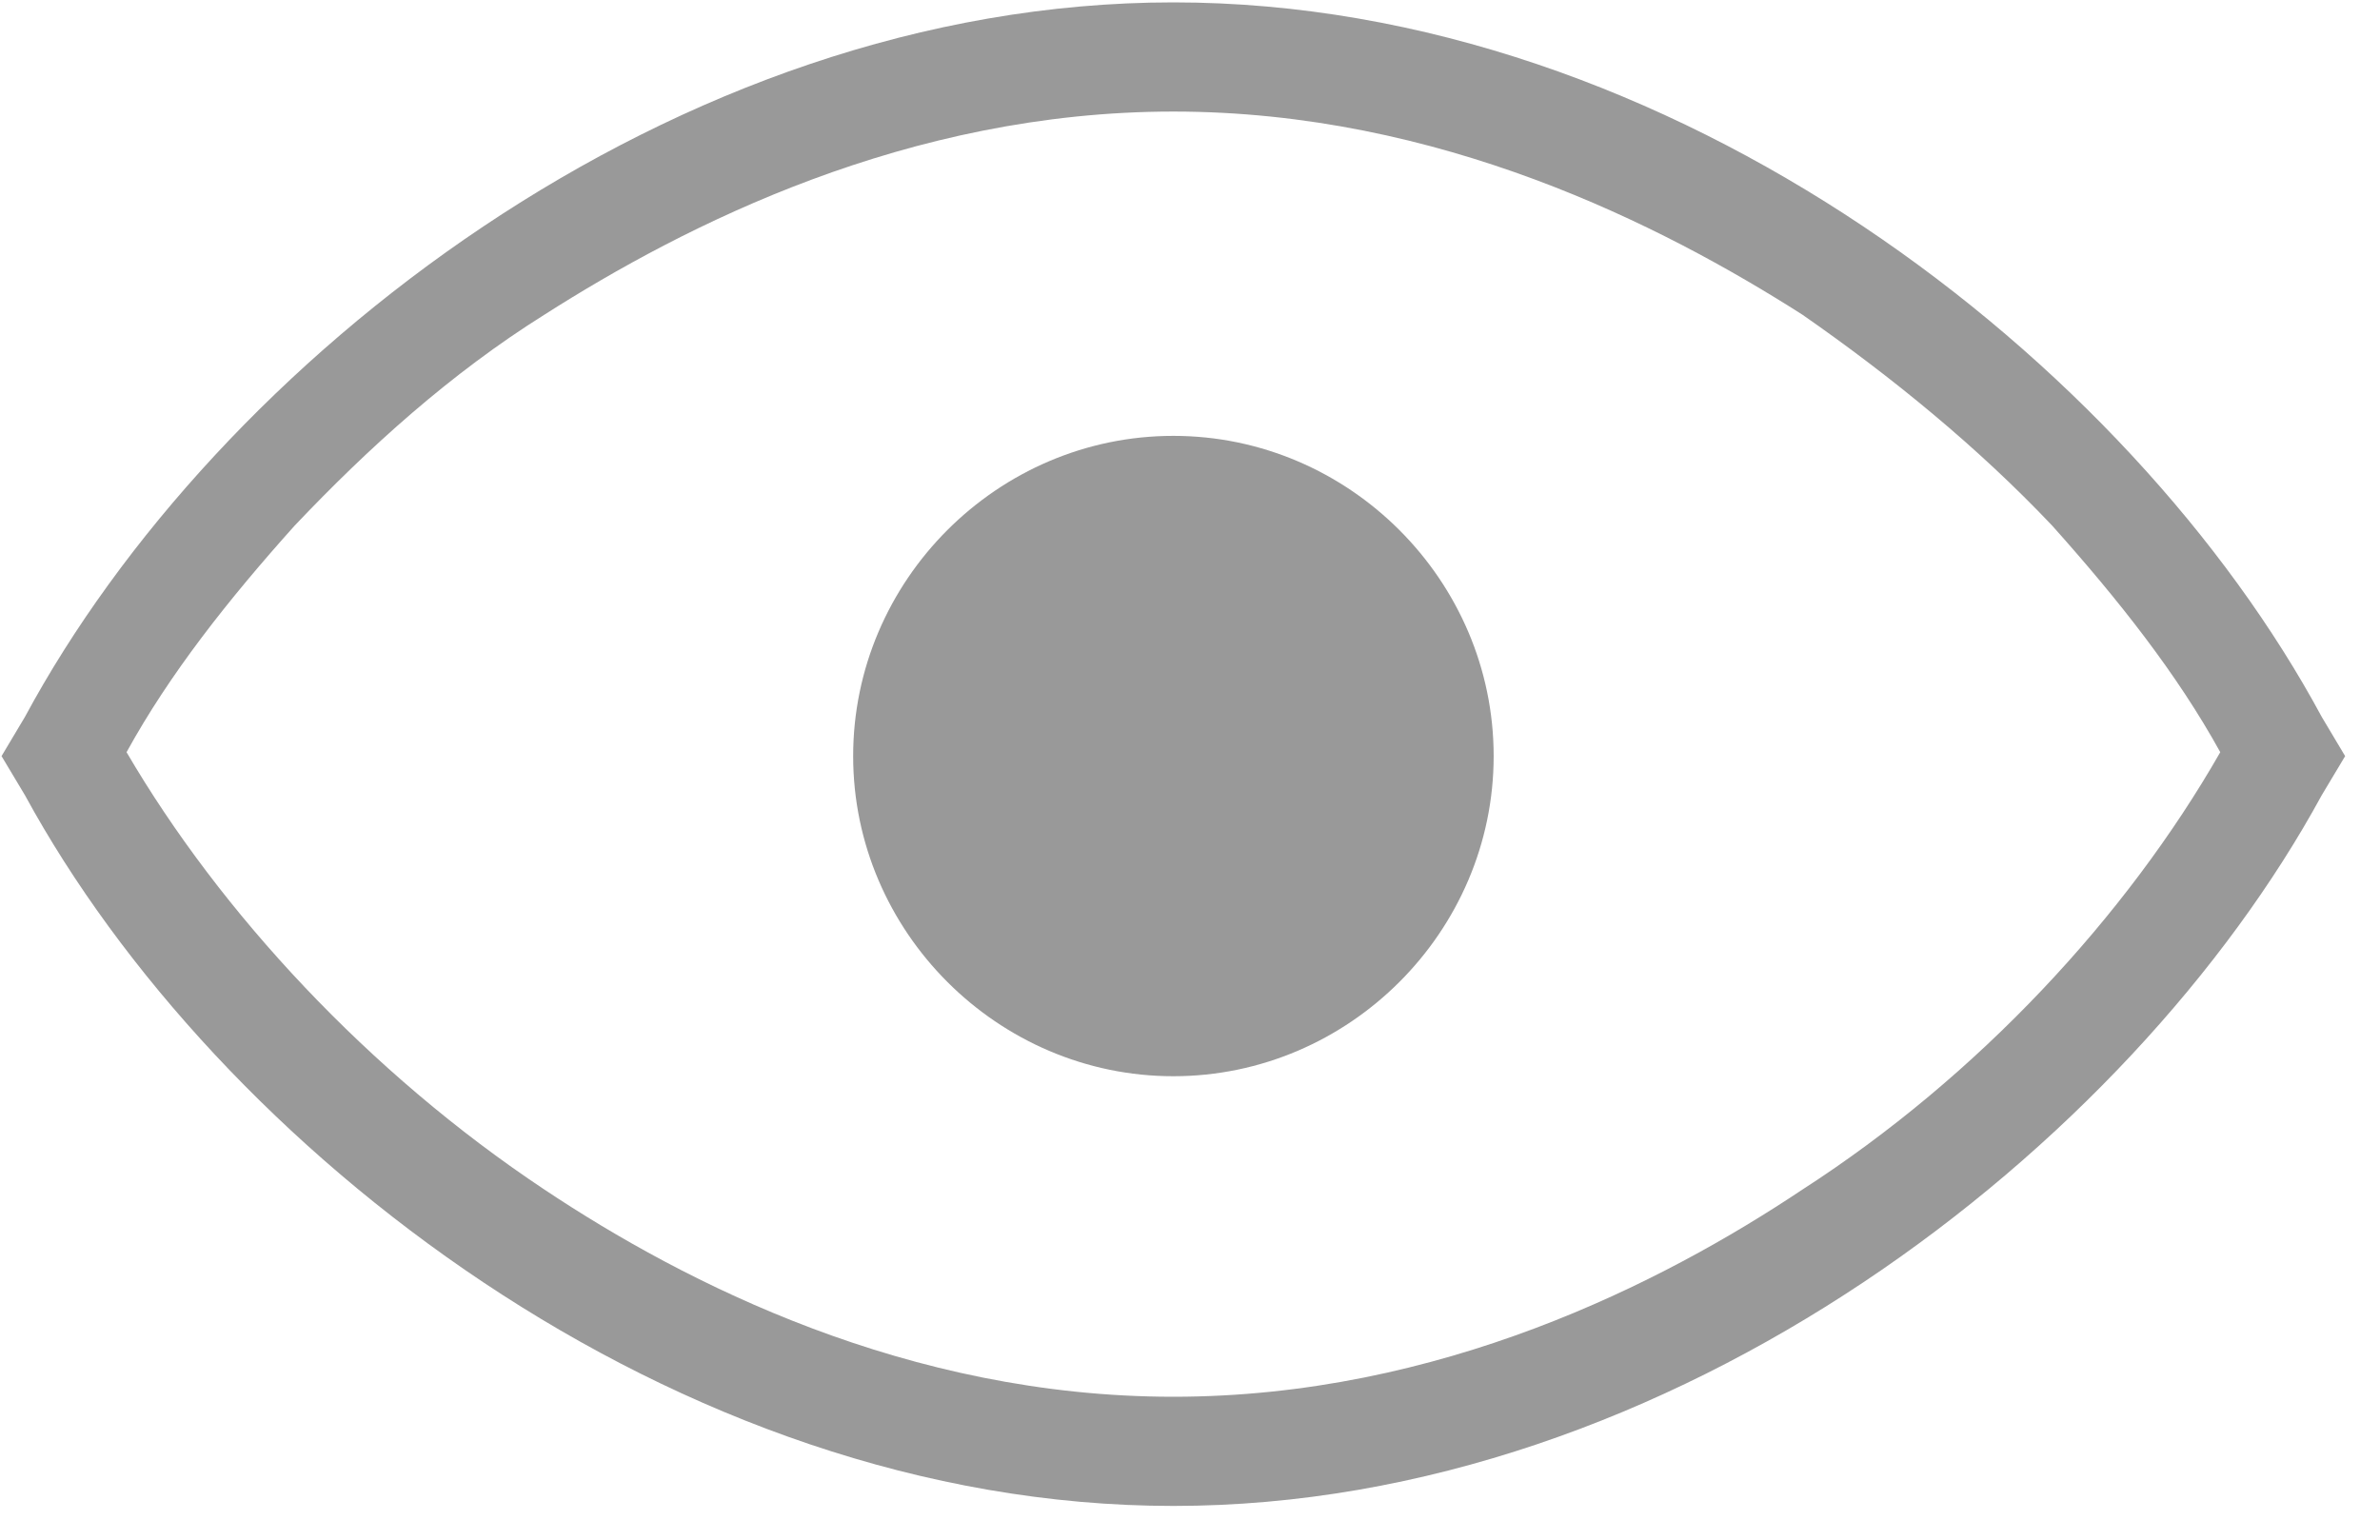
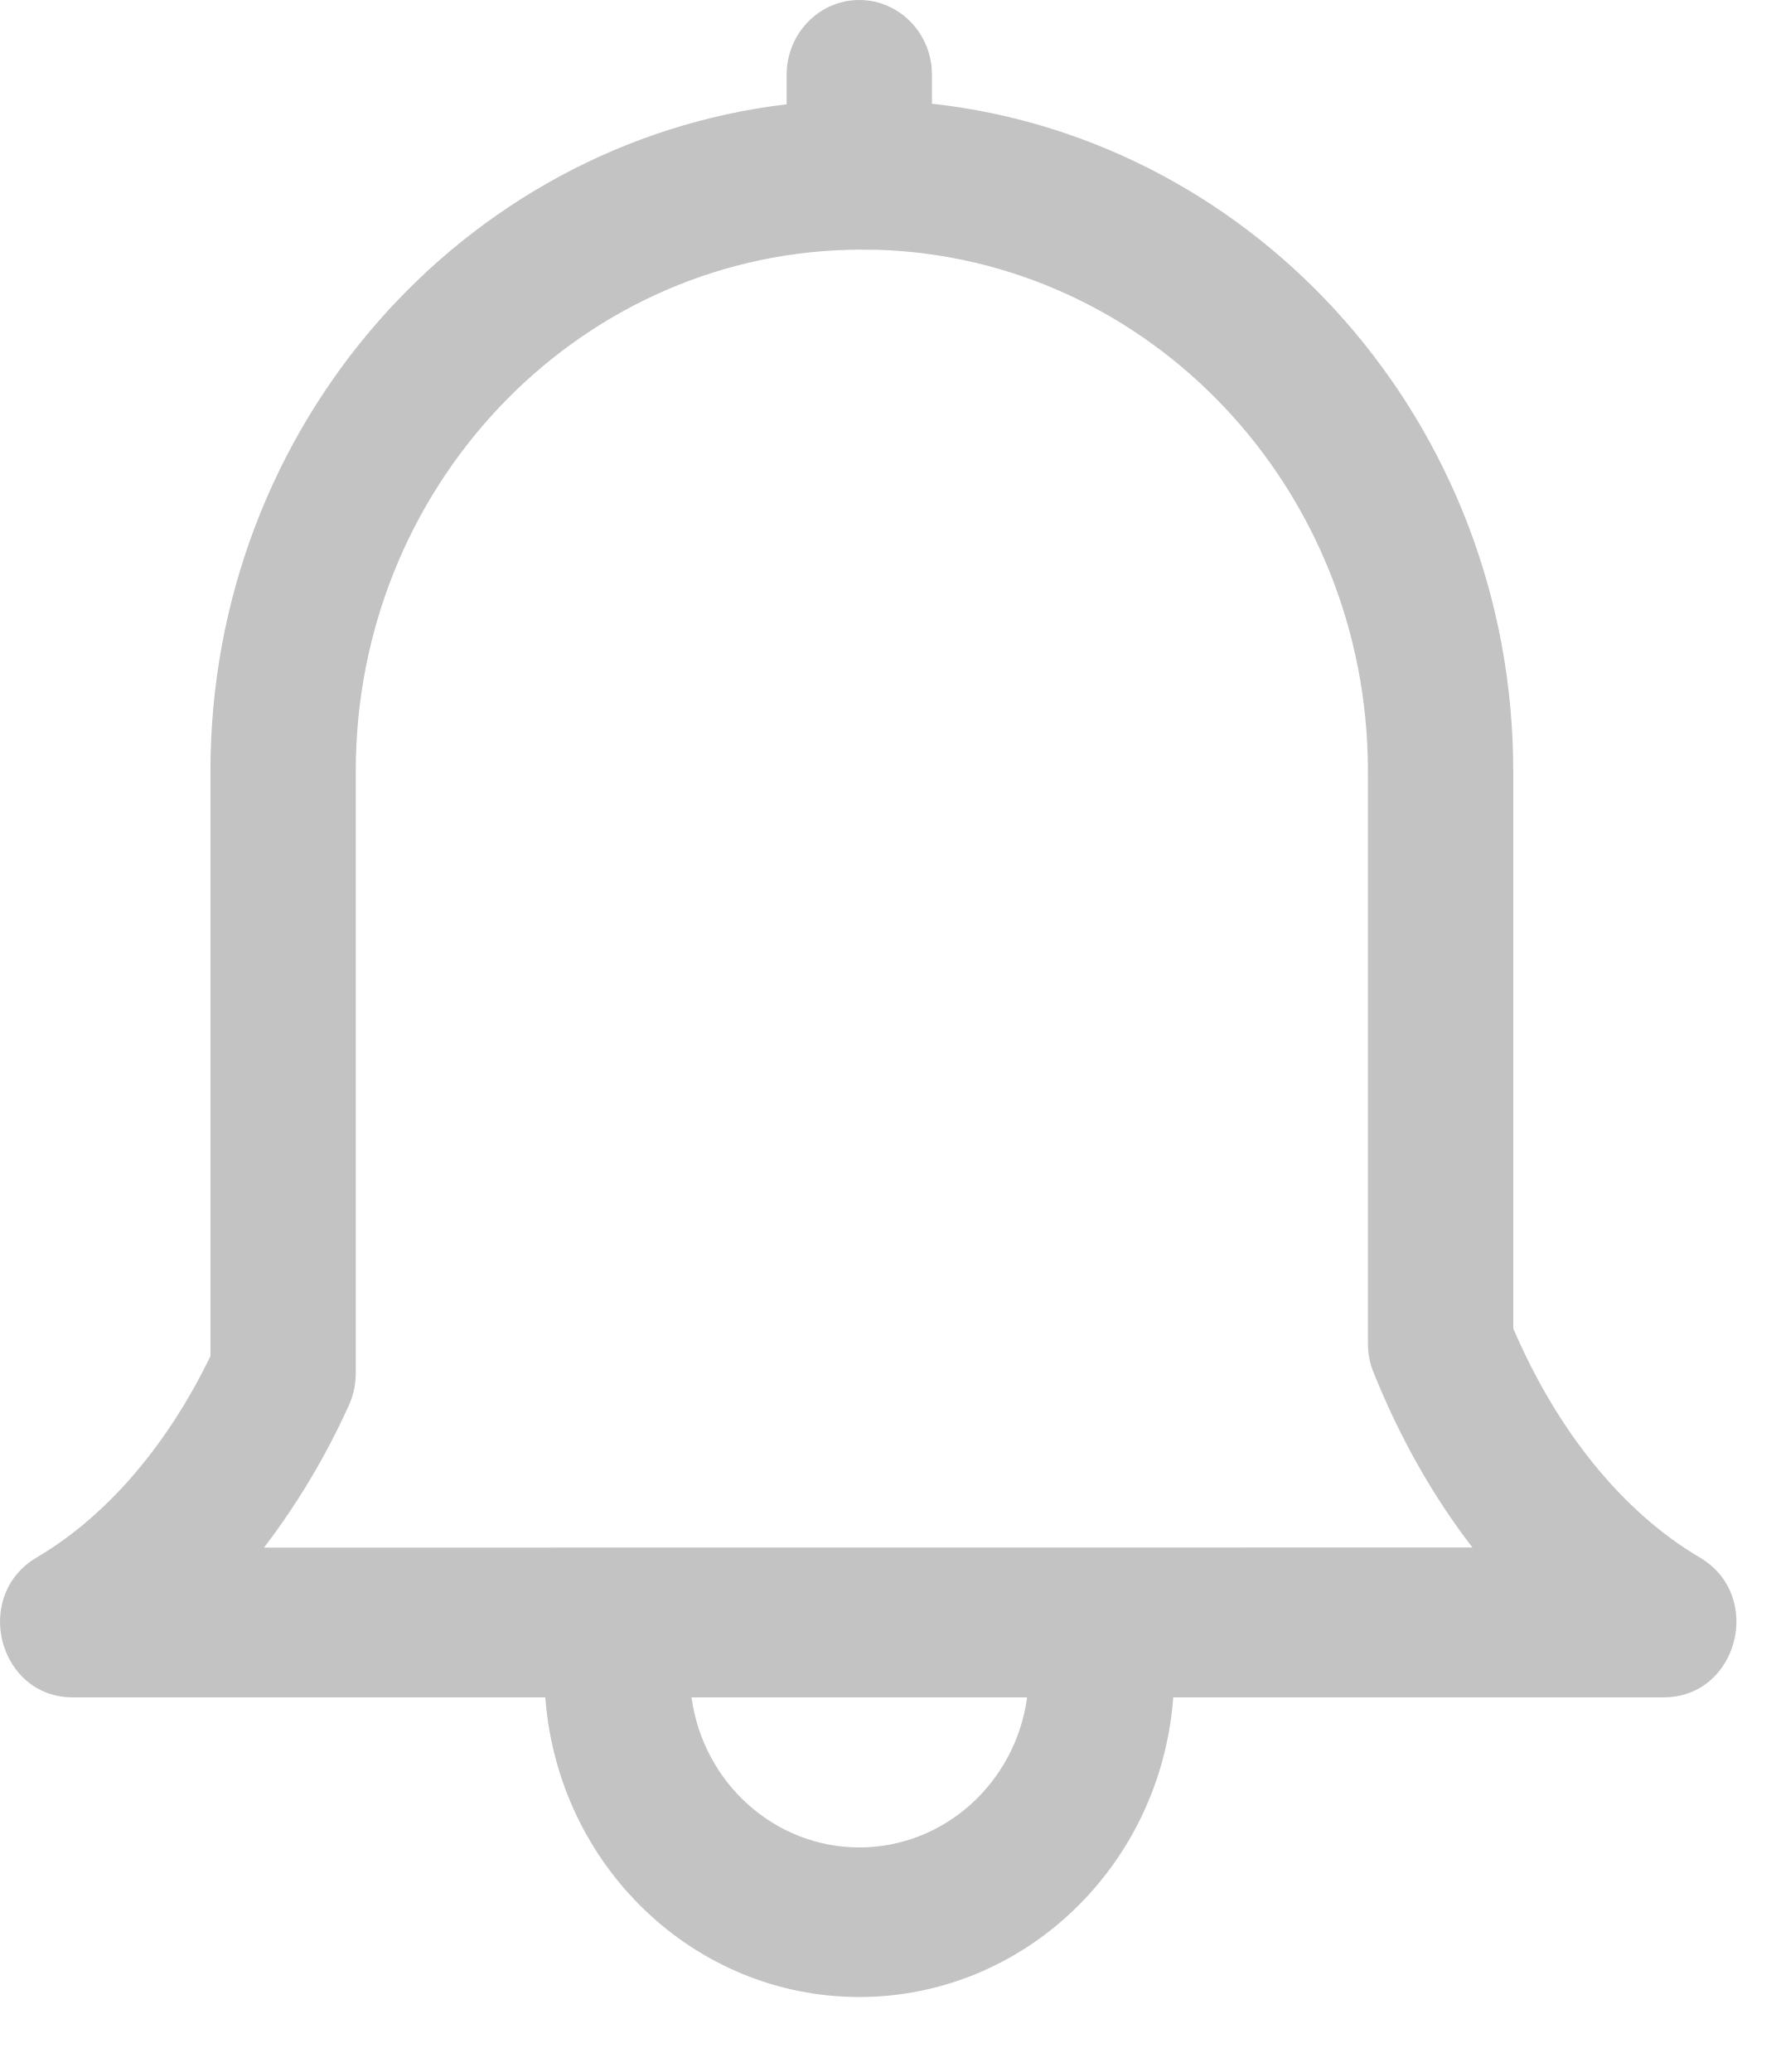
- <svg xmlns="http://www.w3.org/2000/svg" width="17px" height="11px" viewBox="0 0 17 11" version="1.1">
+ <svg xmlns="http://www.w3.org/2000/svg" width="18px" height="21px" viewBox="0 0 18 21" version="1.1">
  <g id="新版定稿（20202-8-22）" stroke="none" stroke-width="1" fill="none" fill-rule="evenodd">
-     <g id="画板" transform="translate(-93, -616)" fill="#999999" fill-rule="nonzero">
-       <g id="眼睛-默认" transform="translate(93, 616)">
-         <path d="M16.584,5.122 C15.217,2.584 11.953,0.017 8.381,0.017 C4.809,0.017 1.545,2.584 0.178,5.122 L0.011,5.402 L0.178,5.681 C1.545,8.192 4.809,10.759 8.381,10.759 C11.953,10.759 15.217,8.192 16.584,5.681 L16.751,5.402 L16.584,5.122 Z M12.874,8.499 C11.871,9.169 10.279,9.979 8.381,9.979 C6.484,9.979 4.894,9.169 3.889,8.499 C2.632,7.663 1.573,6.518 0.904,5.374 C1.211,4.815 1.629,4.286 2.104,3.756 C2.634,3.197 3.219,2.668 3.889,2.248 C4.894,1.607 6.484,0.797 8.381,0.797 C10.279,0.797 11.869,1.607 12.874,2.248 C13.515,2.694 14.13,3.197 14.659,3.756 C15.133,4.286 15.551,4.815 15.859,5.374 C15.189,6.546 14.13,7.689 12.874,8.499 L12.874,8.499 Z" id="形状" />
-         <path d="M8.381,3.114 C7.125,3.114 6.094,4.147 6.094,5.402 C6.094,6.656 7.127,7.689 8.381,7.689 C9.636,7.689 10.669,6.656 10.669,5.402 C10.669,4.147 9.637,3.114 8.381,3.114 Z" id="路径" />
-       </g>
+     <g id="项目-设置" transform="translate(-759, -183)" fill="#C3C3C3" fill-rule="nonzero">
+       <path d="M767.71,183 C768.089,183 768.407,183.297 768.443,183.686 L768.446,183.759 L768.446,184.051 C771.759,184.416 774.338,187.306 774.338,190.816 L774.338,196.464 C774.789,197.516 775.457,198.331 776.228,198.785 C776.884,199.171 776.617,200.203 775.862,200.203 L770.892,200.203 C770.764,201.916 769.377,203.24 767.709,203.24 C766.041,203.24 764.655,201.916 764.527,200.203 L759.738,200.203 C758.983,200.203 758.717,199.171 759.372,198.785 C760.028,198.399 760.609,197.752 761.047,196.916 L761.133,196.746 L761.133,190.817 C761.133,187.324 763.686,184.447 766.973,184.057 L766.973,183.759 C766.973,183.34 767.303,183 767.71,183 Z M769.411,200.203 L766.009,200.203 C766.129,201.075 766.855,201.724 767.71,201.724 C768.565,201.724 769.291,201.075 769.411,200.203 L769.411,200.203 Z M767.874,185.532 L767.708,185.53 L767.597,185.532 C764.827,185.608 762.606,187.944 762.606,190.816 L762.606,196.921 C762.606,197.032 762.582,197.142 762.536,197.243 C762.304,197.756 762.016,198.24 761.676,198.685 L773.924,198.684 C773.526,198.168 773.187,197.57 772.922,196.91 C772.884,196.818 772.865,196.719 772.865,196.619 L772.865,190.816 C772.865,187.944 770.643,185.607 767.874,185.531 L767.874,185.532 Z" id="铃铛-灰色" />
    </g>
  </g>
</svg>
